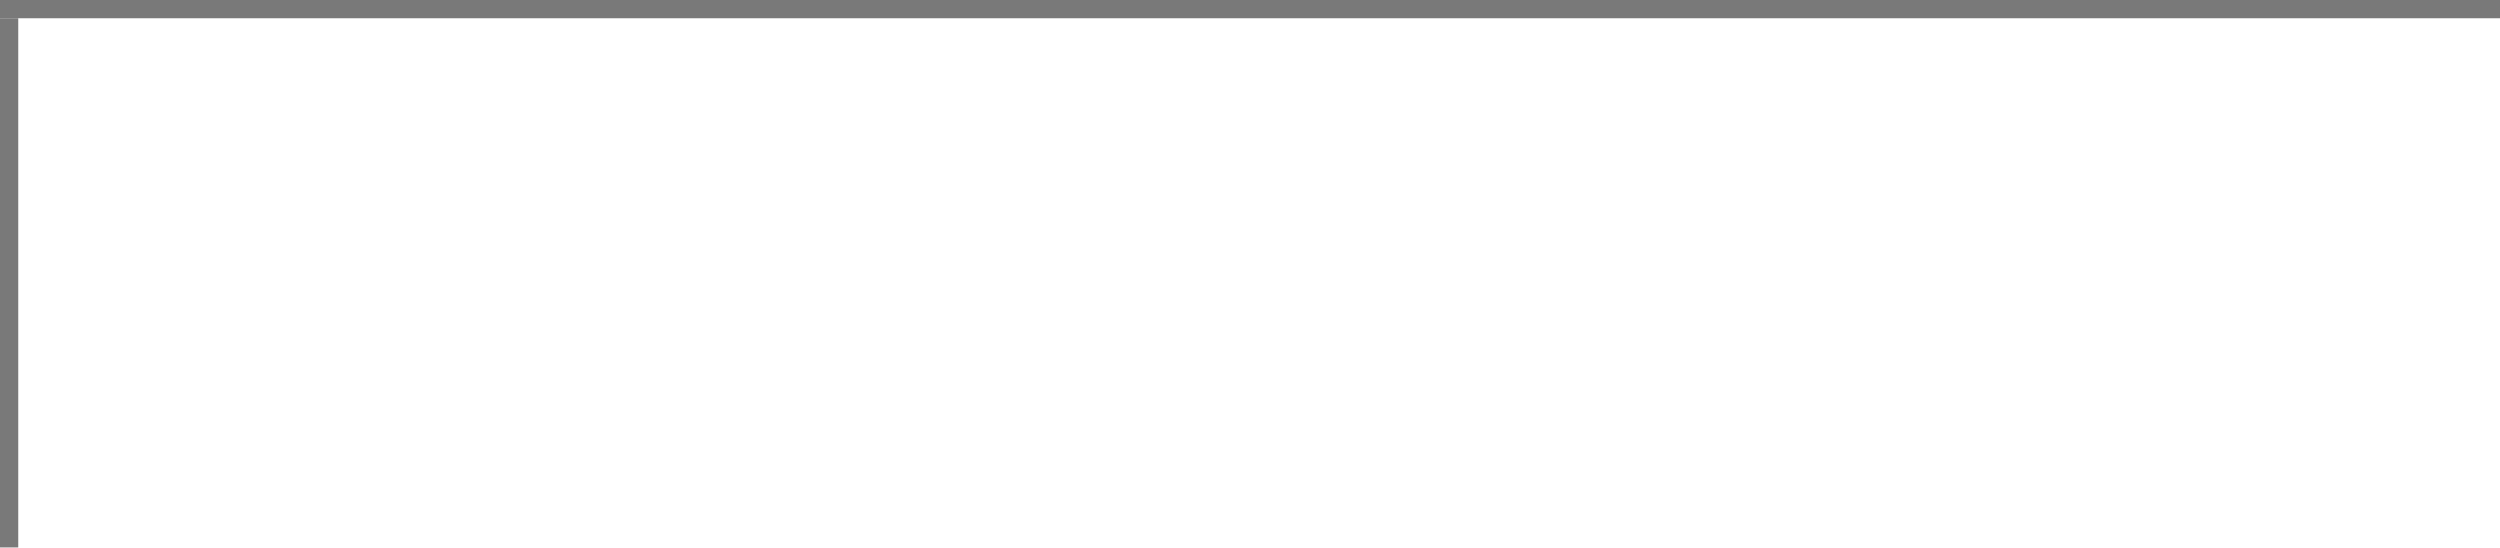
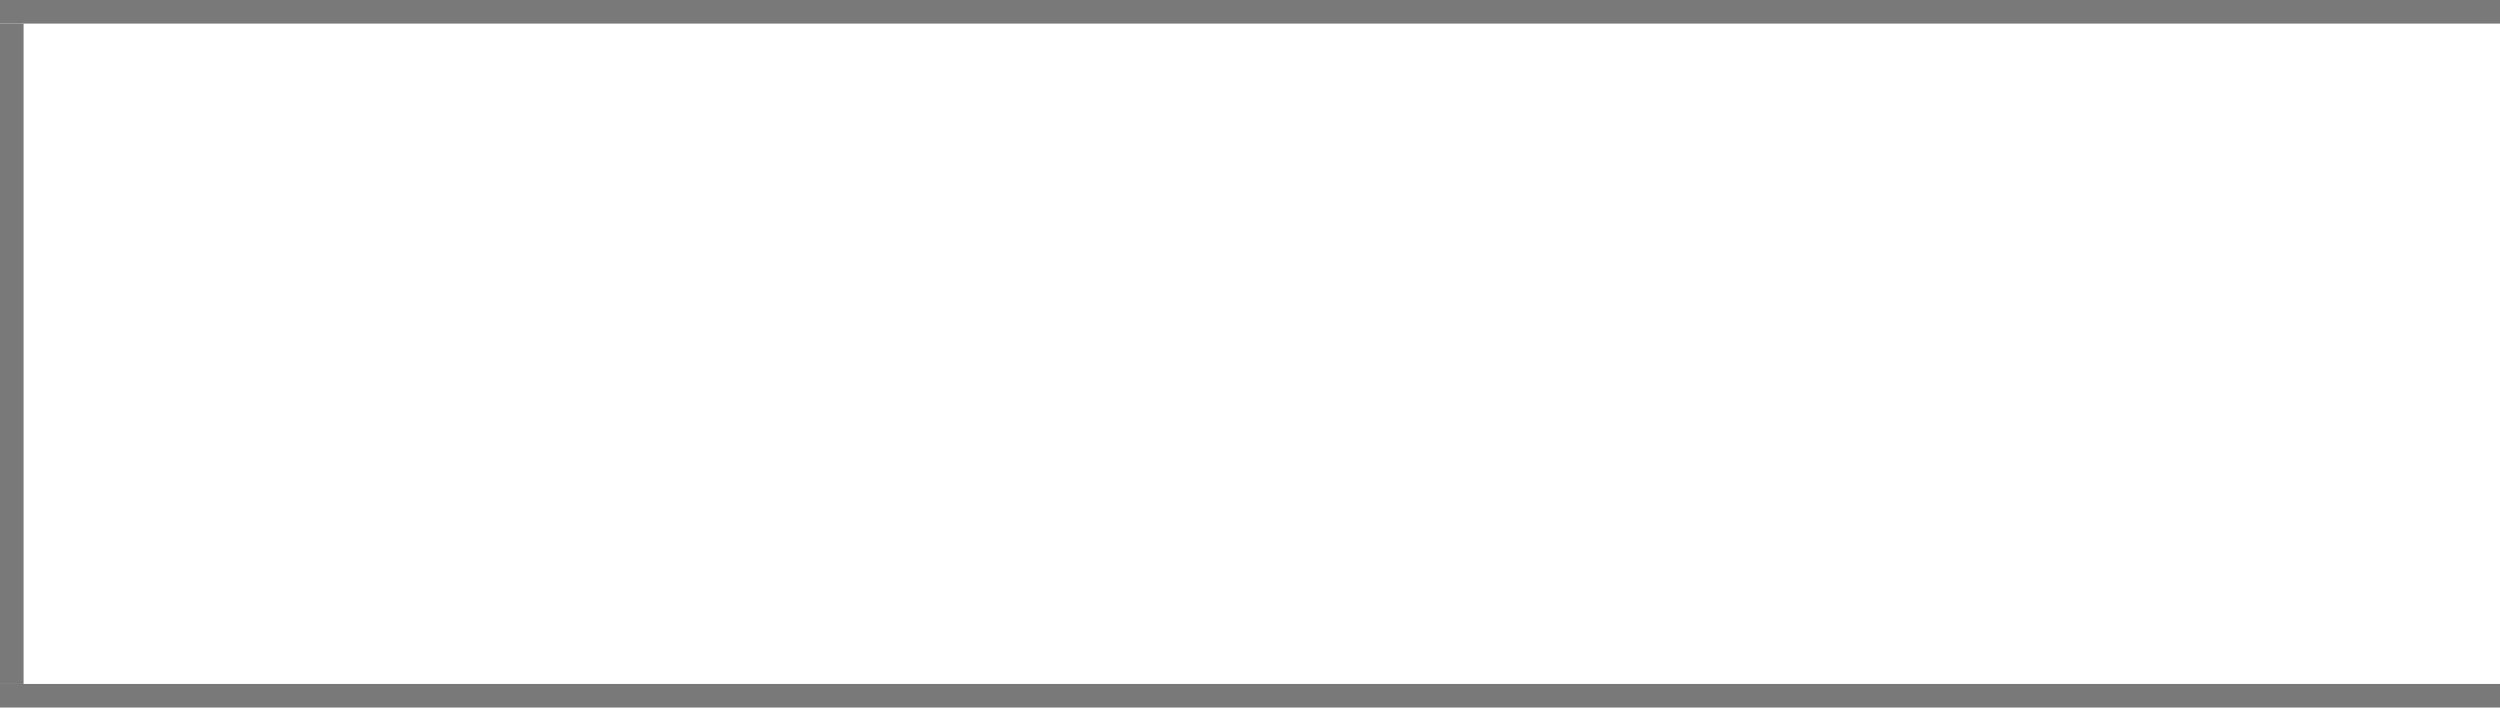
- <svg xmlns="http://www.w3.org/2000/svg" version="1.1" width="137px" height="30px" viewBox="424 30 137 30">
-   <path d="M 1 1  L 137 1  L 137 30  L 1 30  L 1 1  Z " fill-rule="nonzero" fill="rgba(255, 255, 255, 1)" stroke="none" transform="matrix(1 0 0 1 424 30 )" class="fill" />
-   <path d="M 0.5 1  L 0.5 30  " stroke-width="1" stroke-dasharray="0" stroke="rgba(121, 121, 121, 1)" fill="none" transform="matrix(1 0 0 1 424 30 )" class="stroke" />
-   <path d="M 0 0.5  L 137 0.5  " stroke-width="1" stroke-dasharray="0" stroke="rgba(121, 121, 121, 1)" fill="none" transform="matrix(1 0 0 1 424 30 )" class="stroke" />
+ <svg xmlns="http://www.w3.org/2000/svg" version="1.1" width="106px" height="30px" viewBox="106 60 106 30">
+   <path d="M 1 1  L 106 1  L 106 29  L 1 29  L 1 1  Z " fill-rule="nonzero" fill="rgba(255, 255, 255, 1)" stroke="none" transform="matrix(1 0 0 1 106 60 )" class="fill" />
+   <path d="M 0.5 1  L 0.5 29  " stroke-width="1" stroke-dasharray="0" stroke="rgba(121, 121, 121, 1)" fill="none" transform="matrix(1 0 0 1 106 60 )" class="stroke" />
+   <path d="M 0 0.5  L 106 0.5  " stroke-width="1" stroke-dasharray="0" stroke="rgba(121, 121, 121, 1)" fill="none" transform="matrix(1 0 0 1 106 60 )" class="stroke" />
+   <path d="M 0 29.5  L 106 29.5  " stroke-width="1" stroke-dasharray="0" stroke="rgba(121, 121, 121, 1)" fill="none" transform="matrix(1 0 0 1 106 60 )" class="stroke" />
</svg>
